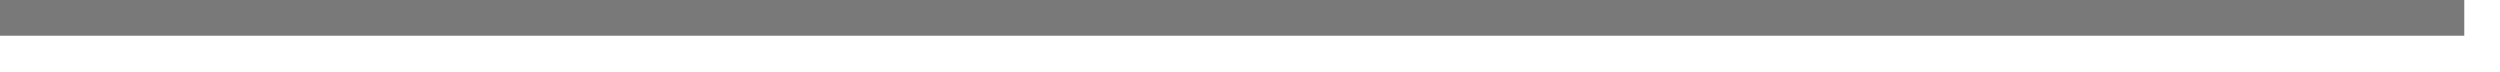
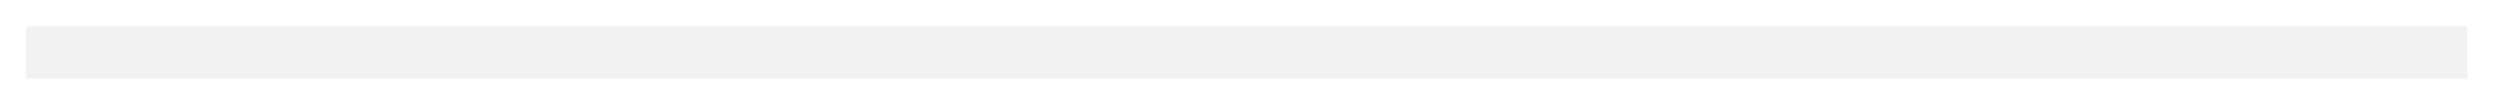
- <svg xmlns="http://www.w3.org/2000/svg" version="1.1" width="70px" height="2px">
-   <g transform="matrix(1 0 0 1 -156 -871 )">
-     <path d="M 156 871.5  L 225 871.5  " stroke-width="1" stroke="#797979" fill="none" />
+ <svg xmlns="http://www.w3.org/2000/svg" version="1.1" width="381px" height="17px">
+   <g transform="matrix(1 0 0 1 -43 -1793 )">
+     <path d="M 47 1801  L 419 1801  " stroke-width="8" stroke="#f2f2f2" fill="none" />
  </g>
</svg>
